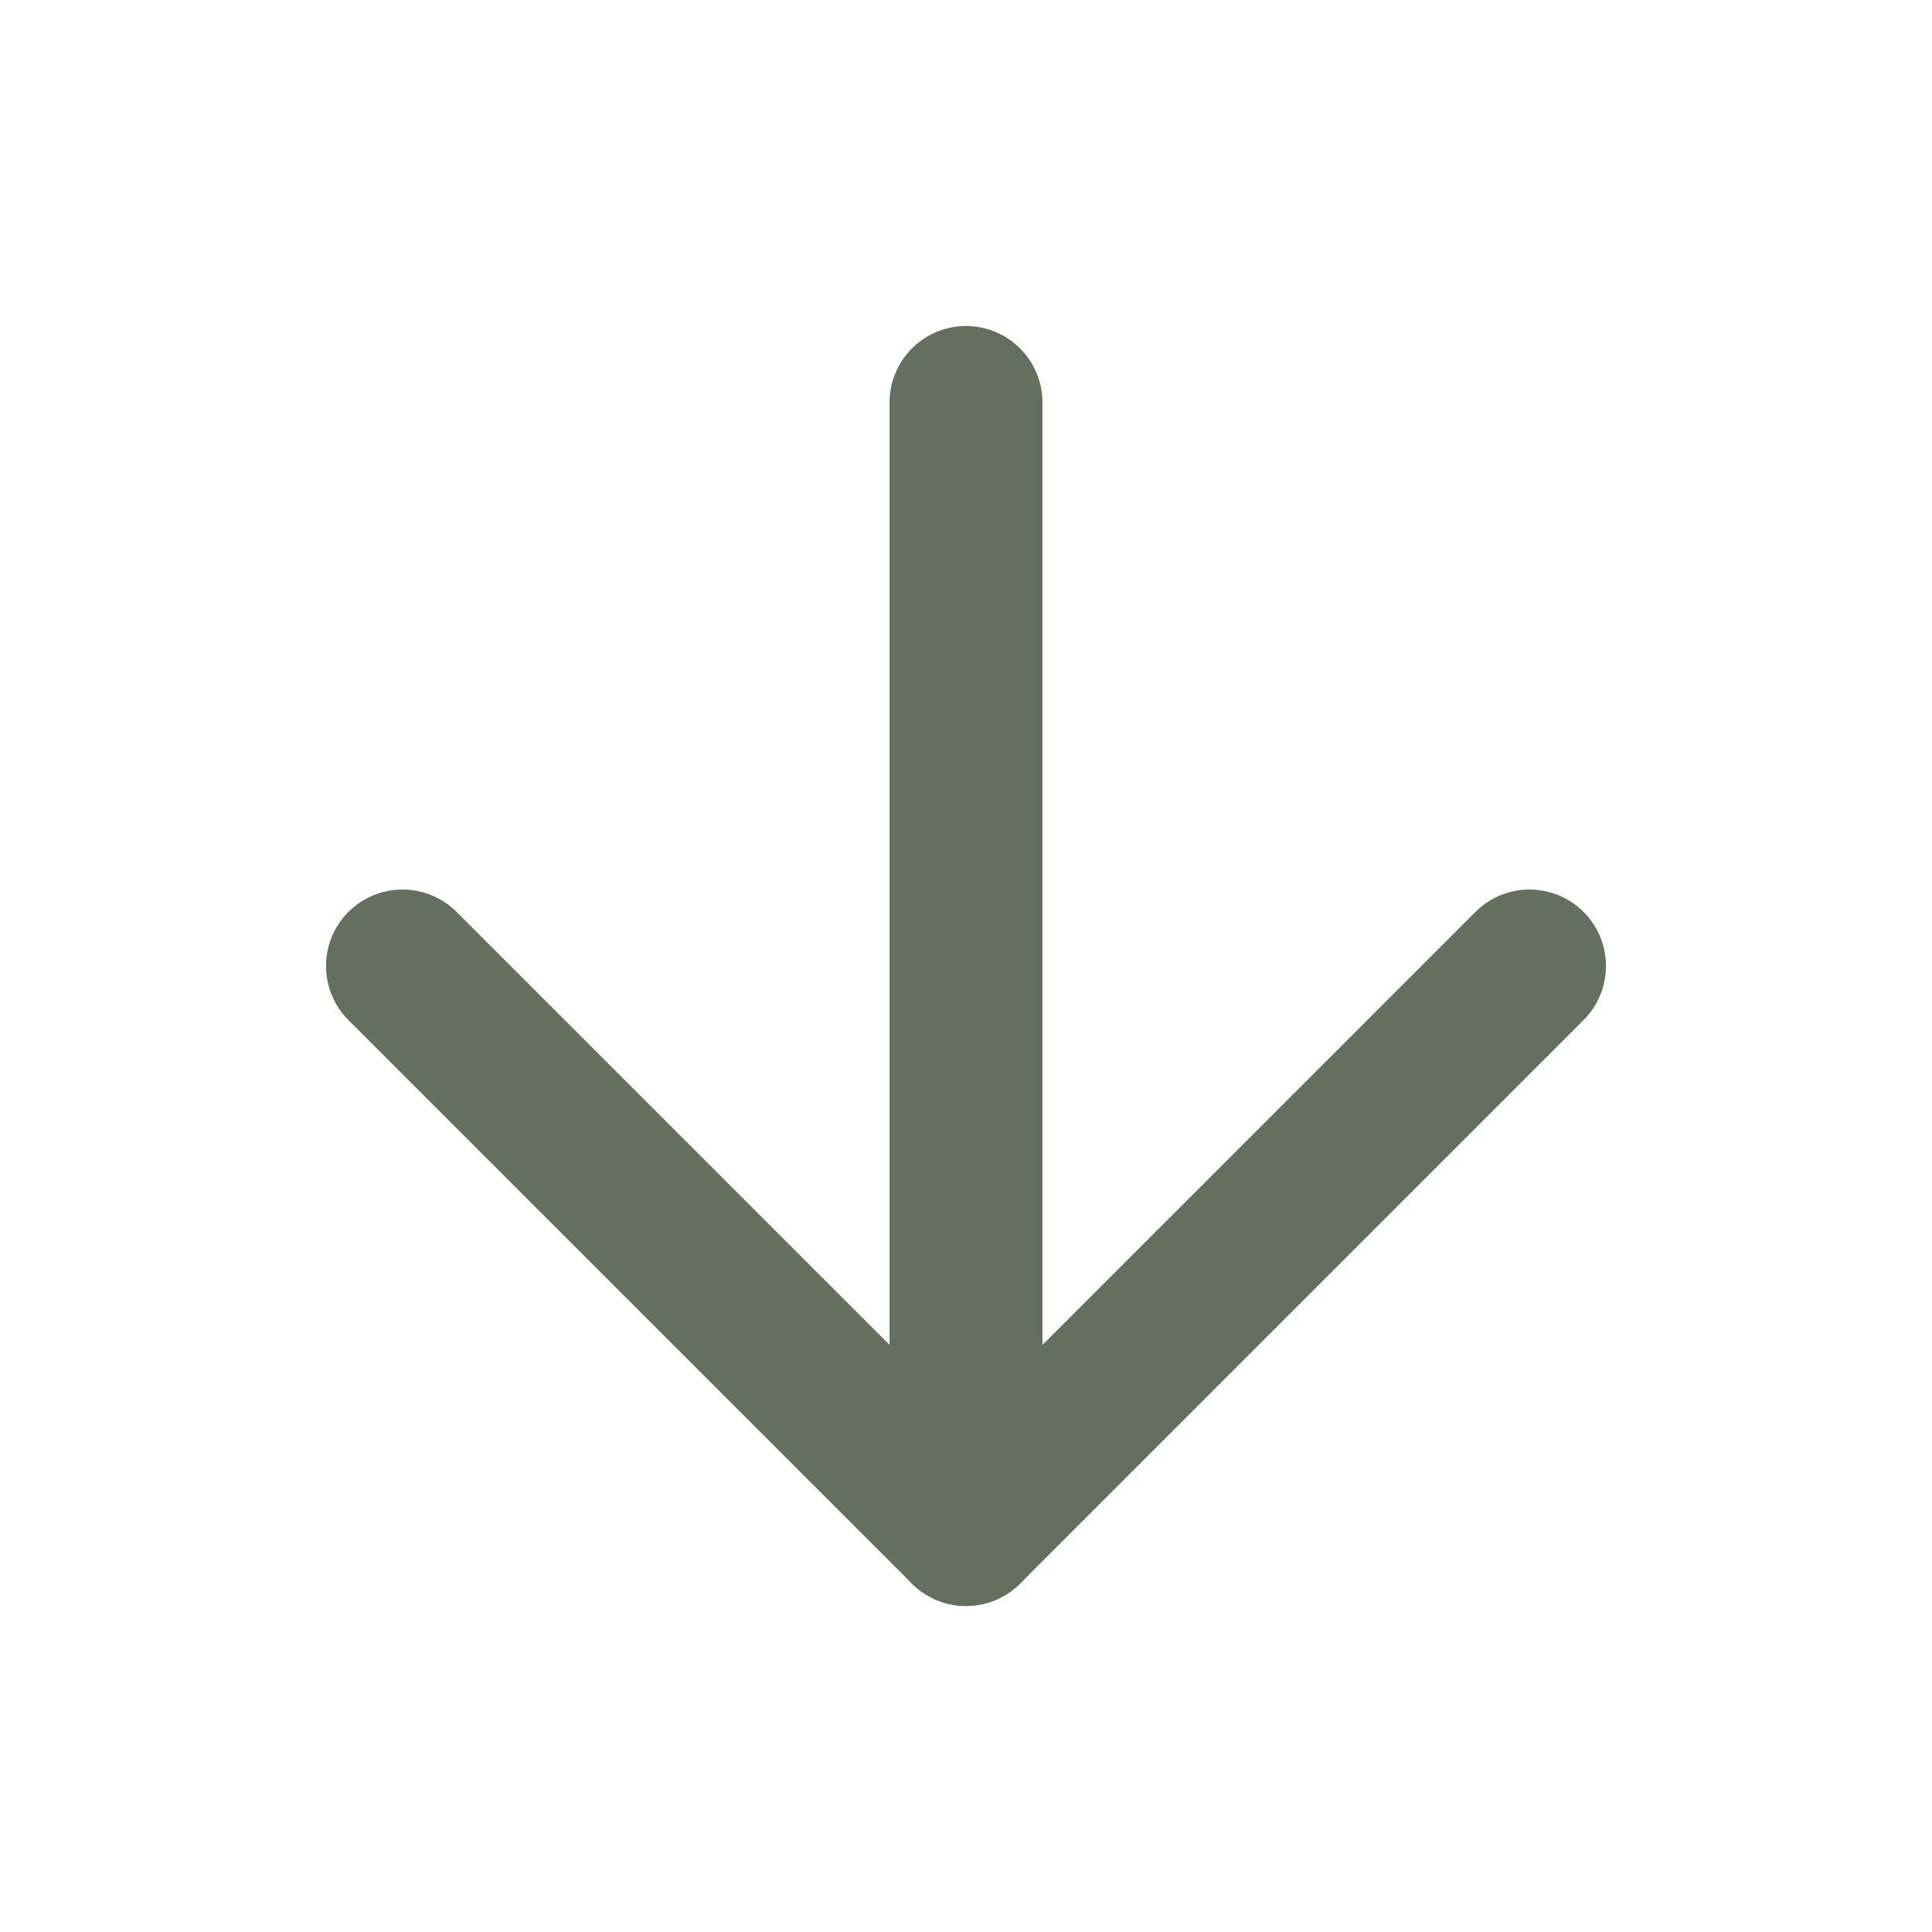
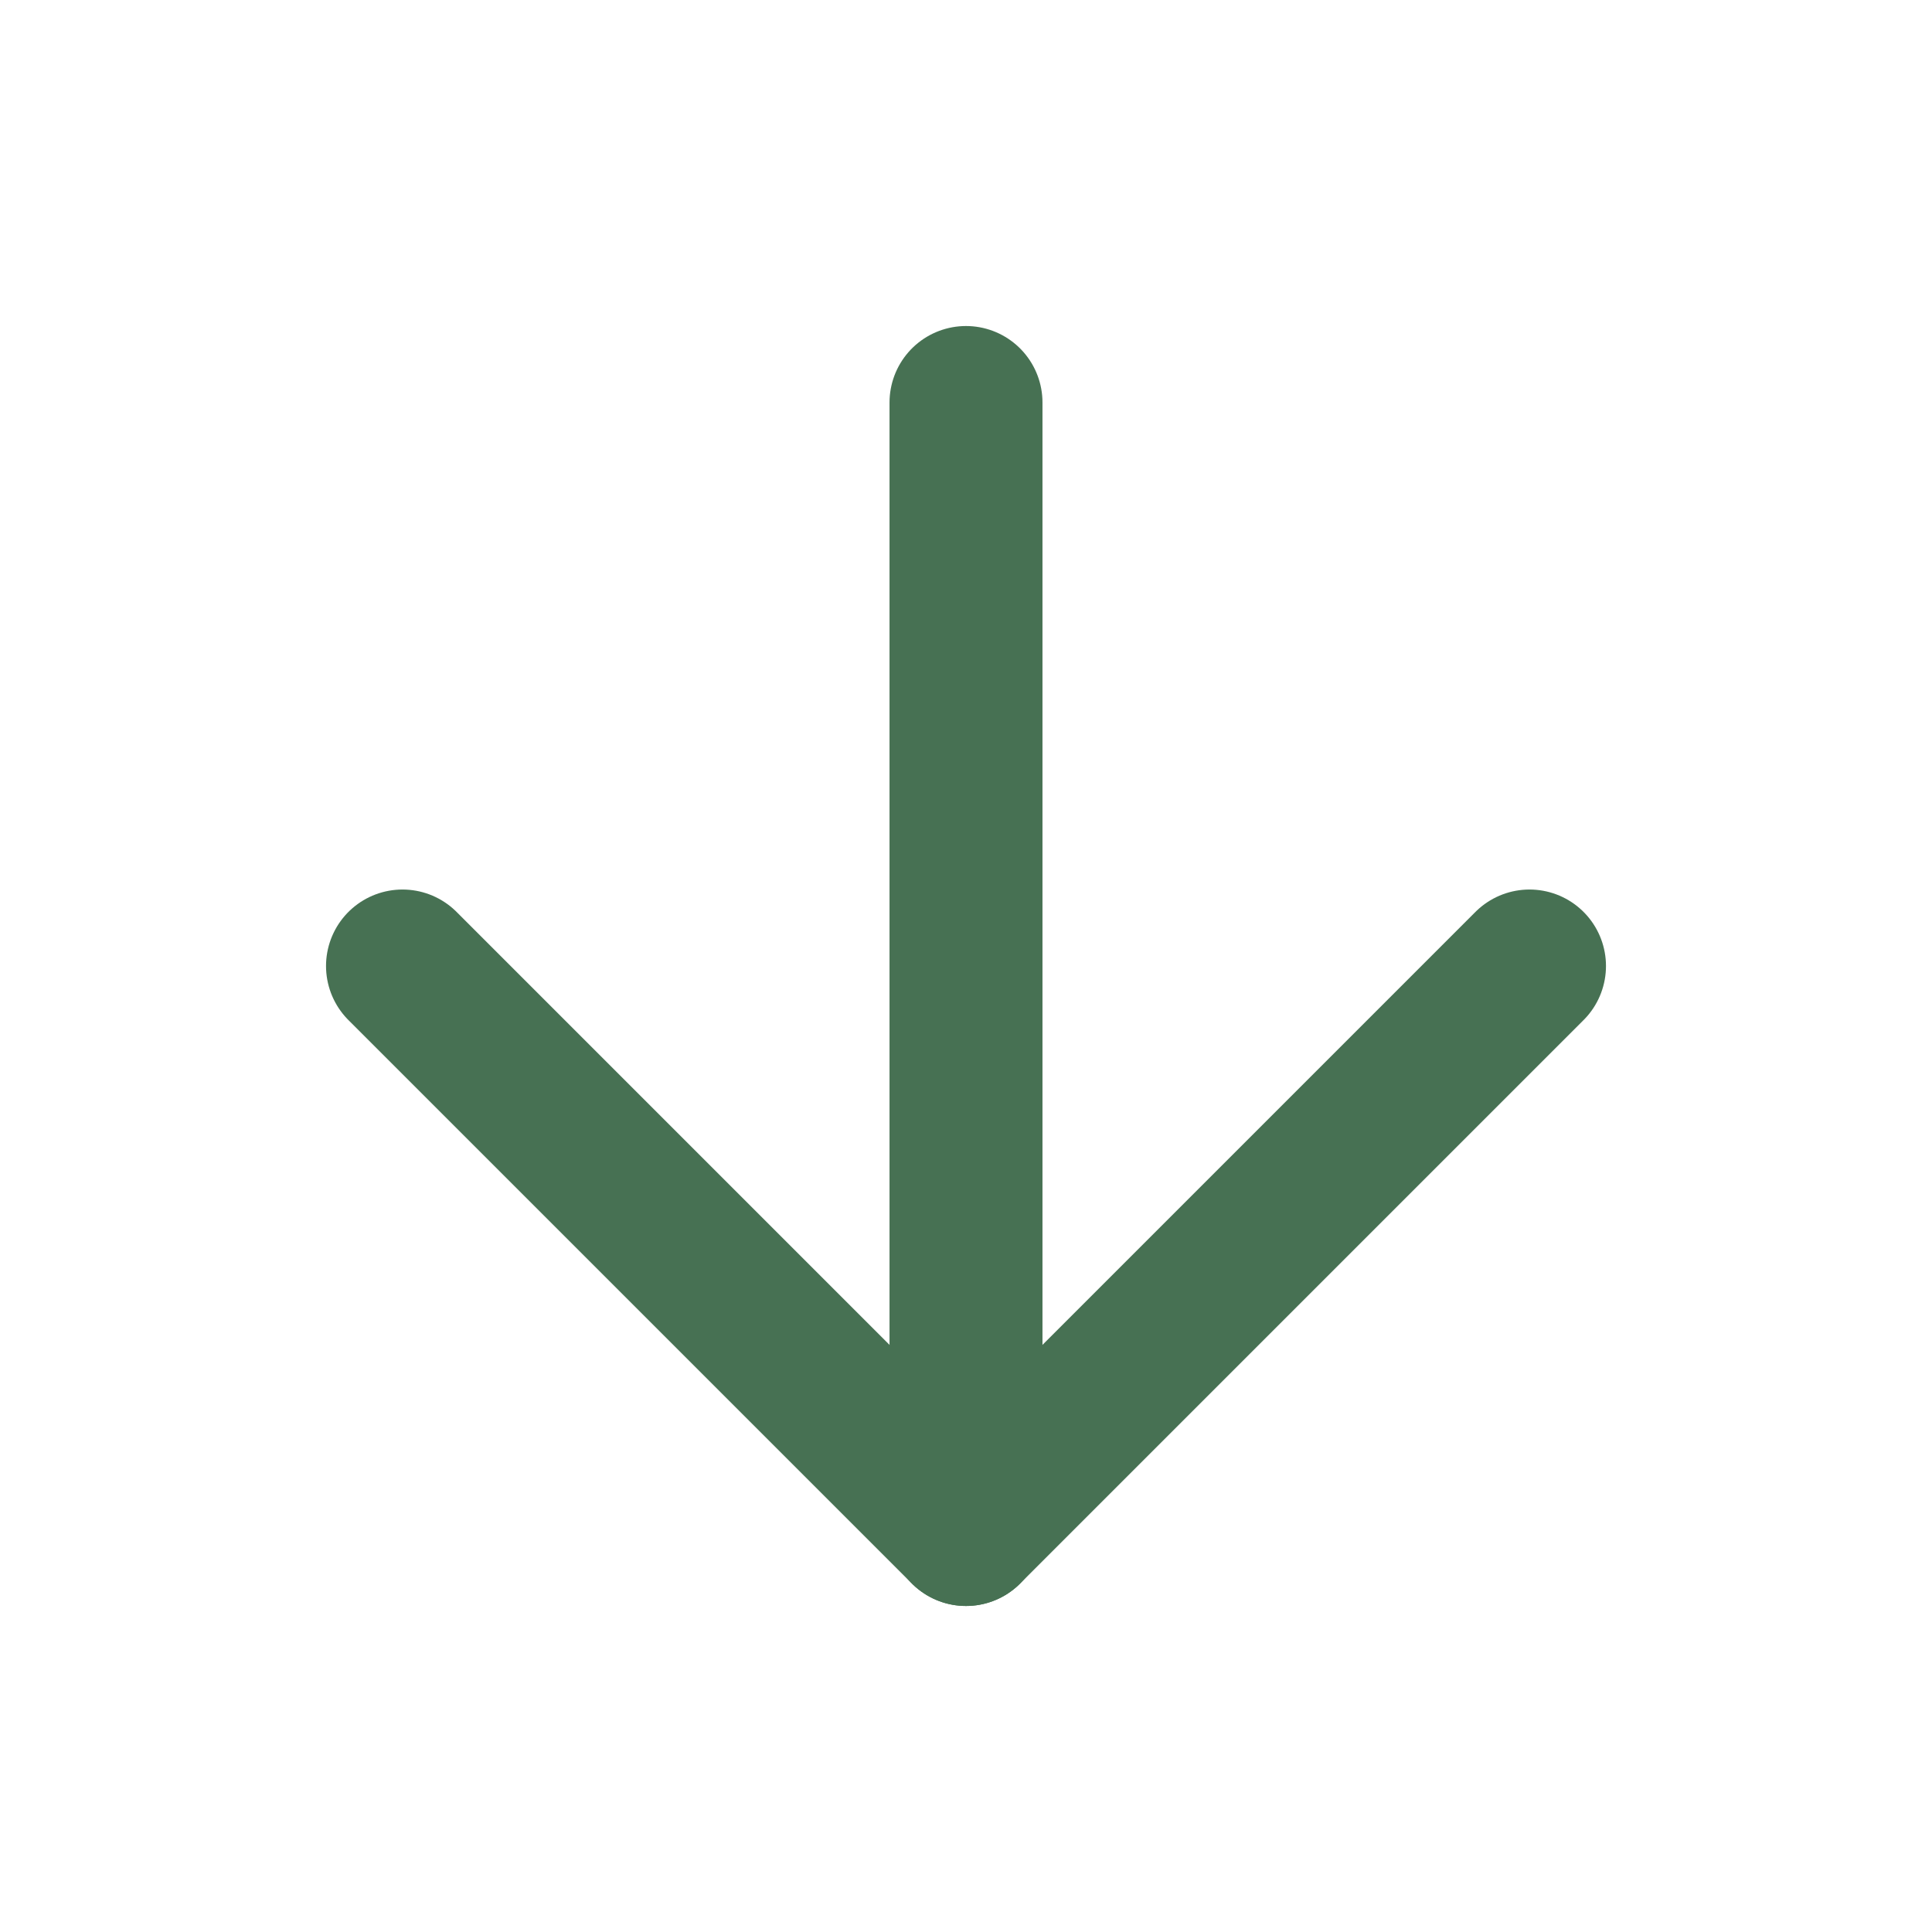
- <svg xmlns="http://www.w3.org/2000/svg" width="24" height="24" viewBox="0 0 24 24" fill="none" stroke="#64705D" stroke-width="1.9" stroke-linecap="round" stroke-linejoin="round">
+ <svg xmlns="http://www.w3.org/2000/svg" width="24" height="24" viewBox="0 0 24 24" fill="none" stroke="#477153" stroke-width="1.9" stroke-linecap="round" stroke-linejoin="round">
  <path d="M12 19V5" />
  <path d="m5 12 7 7 7-7" />
</svg>
